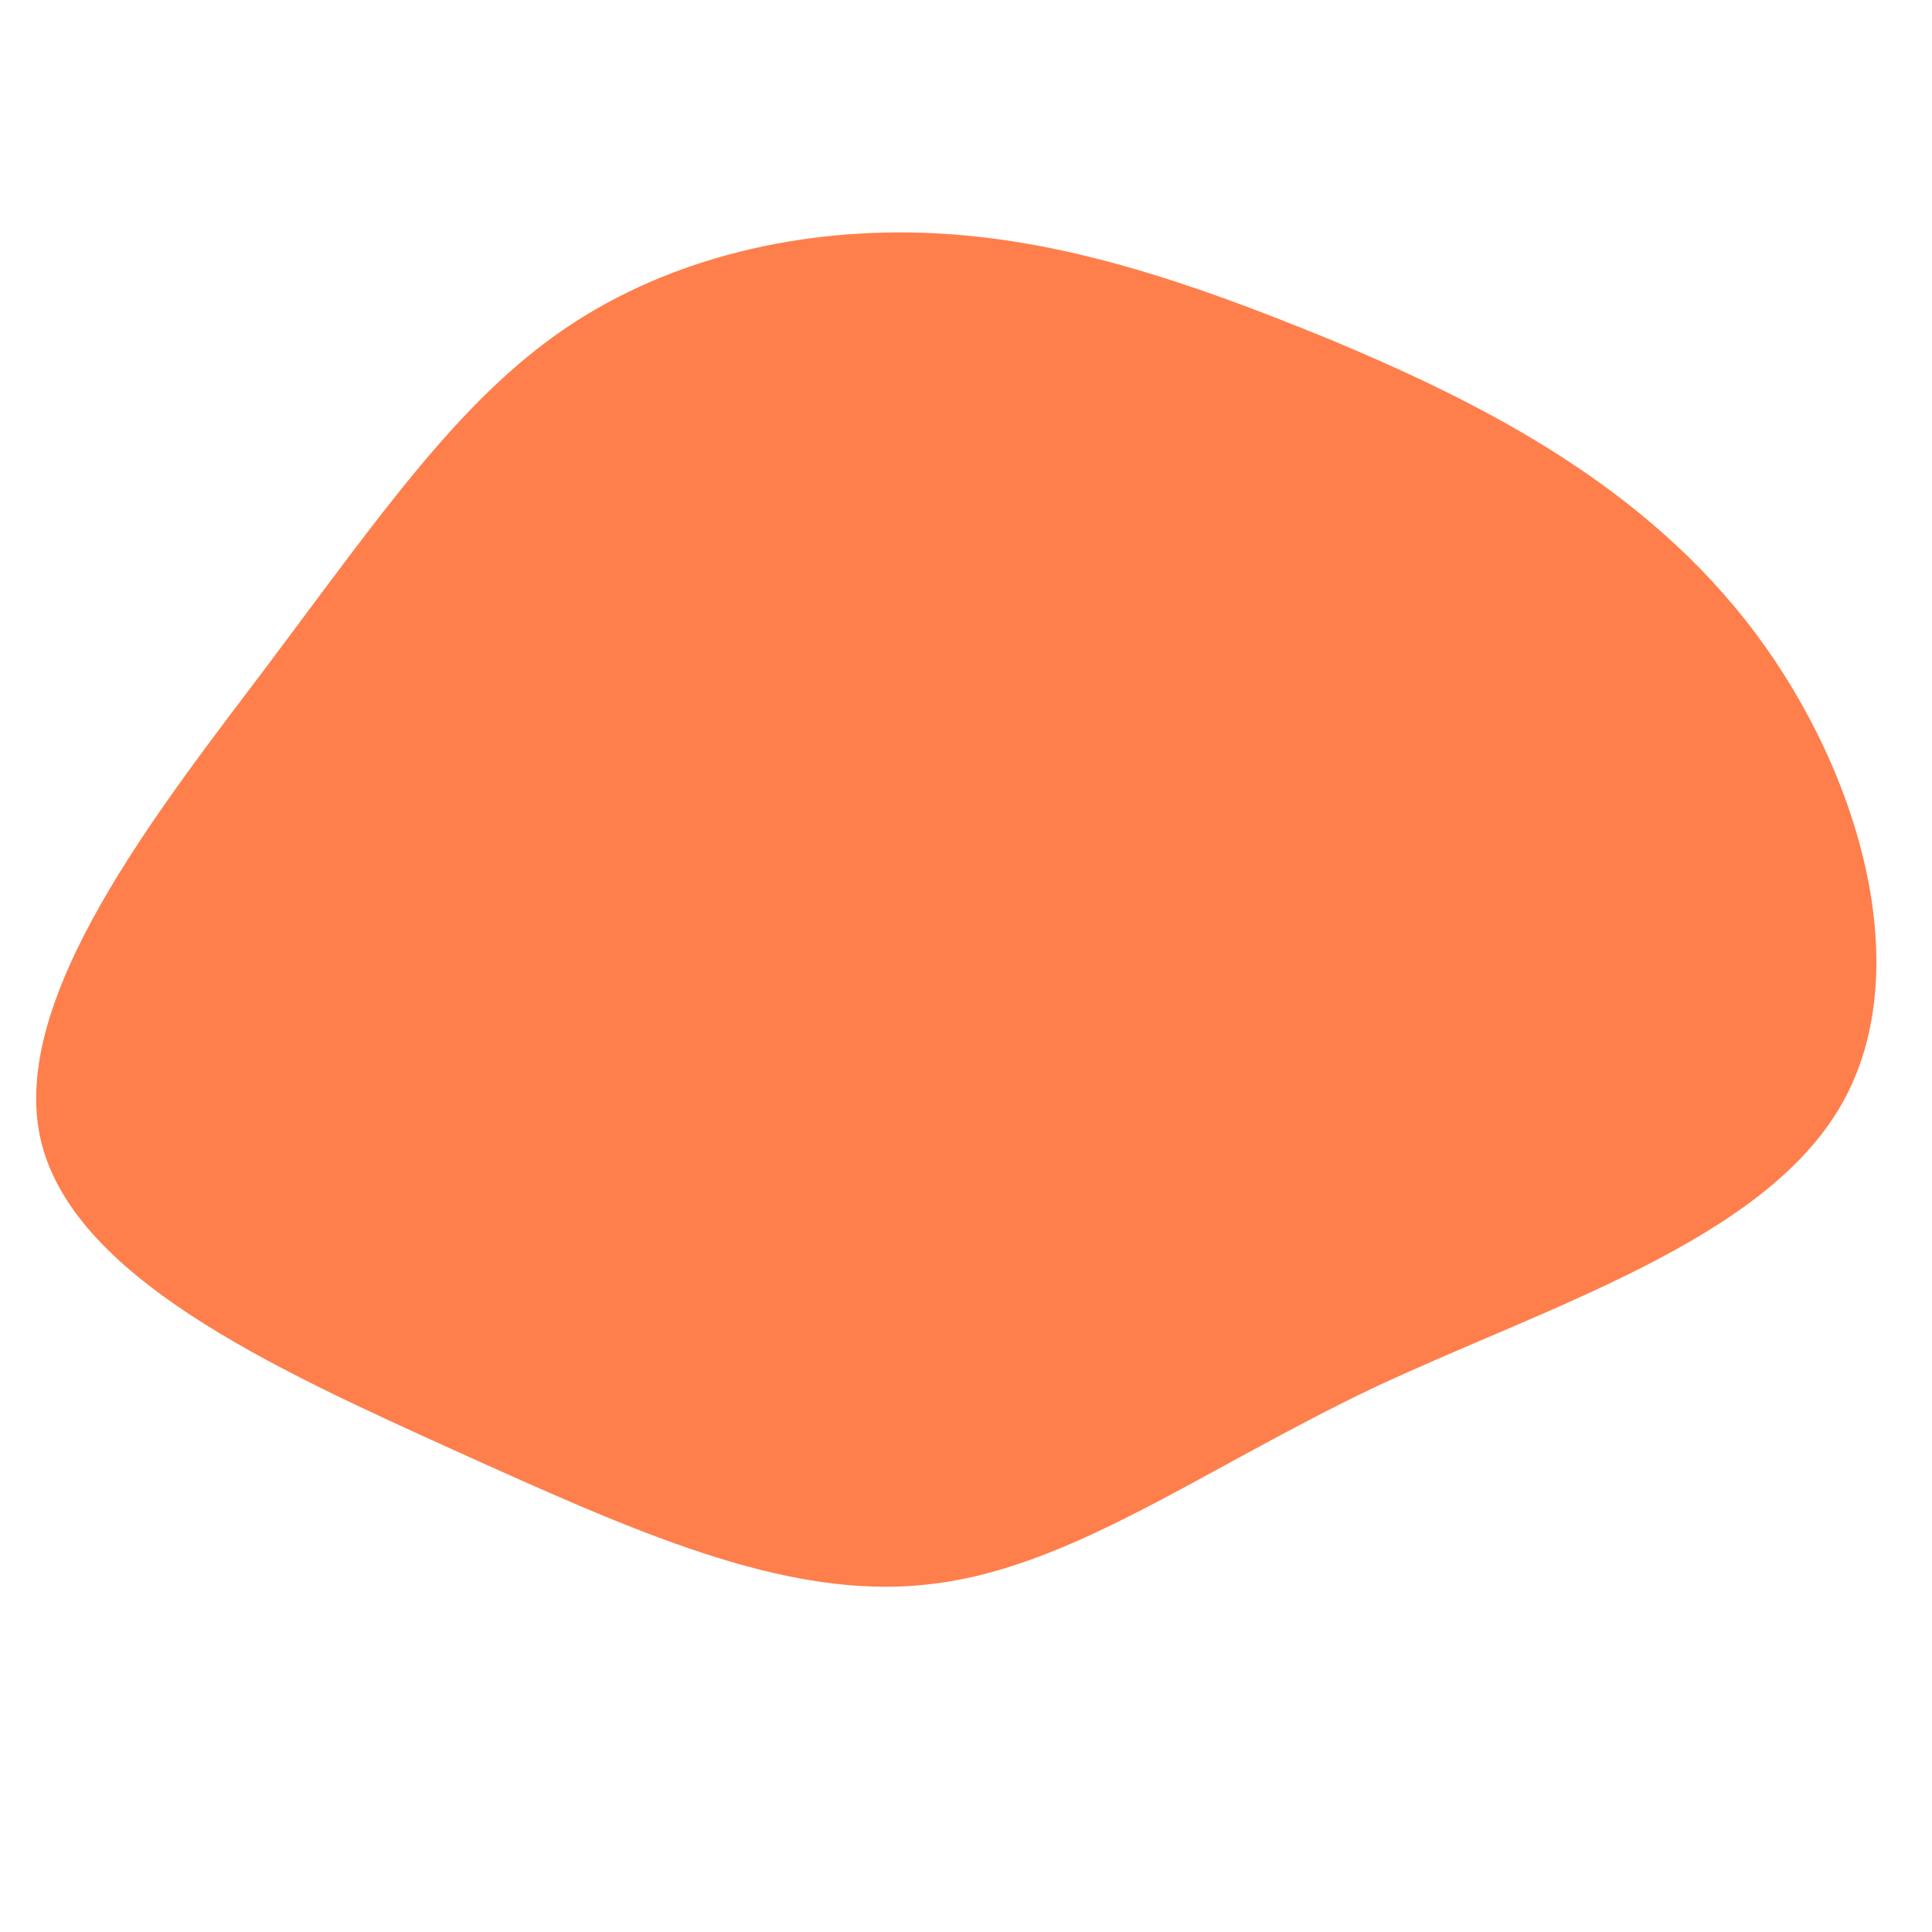
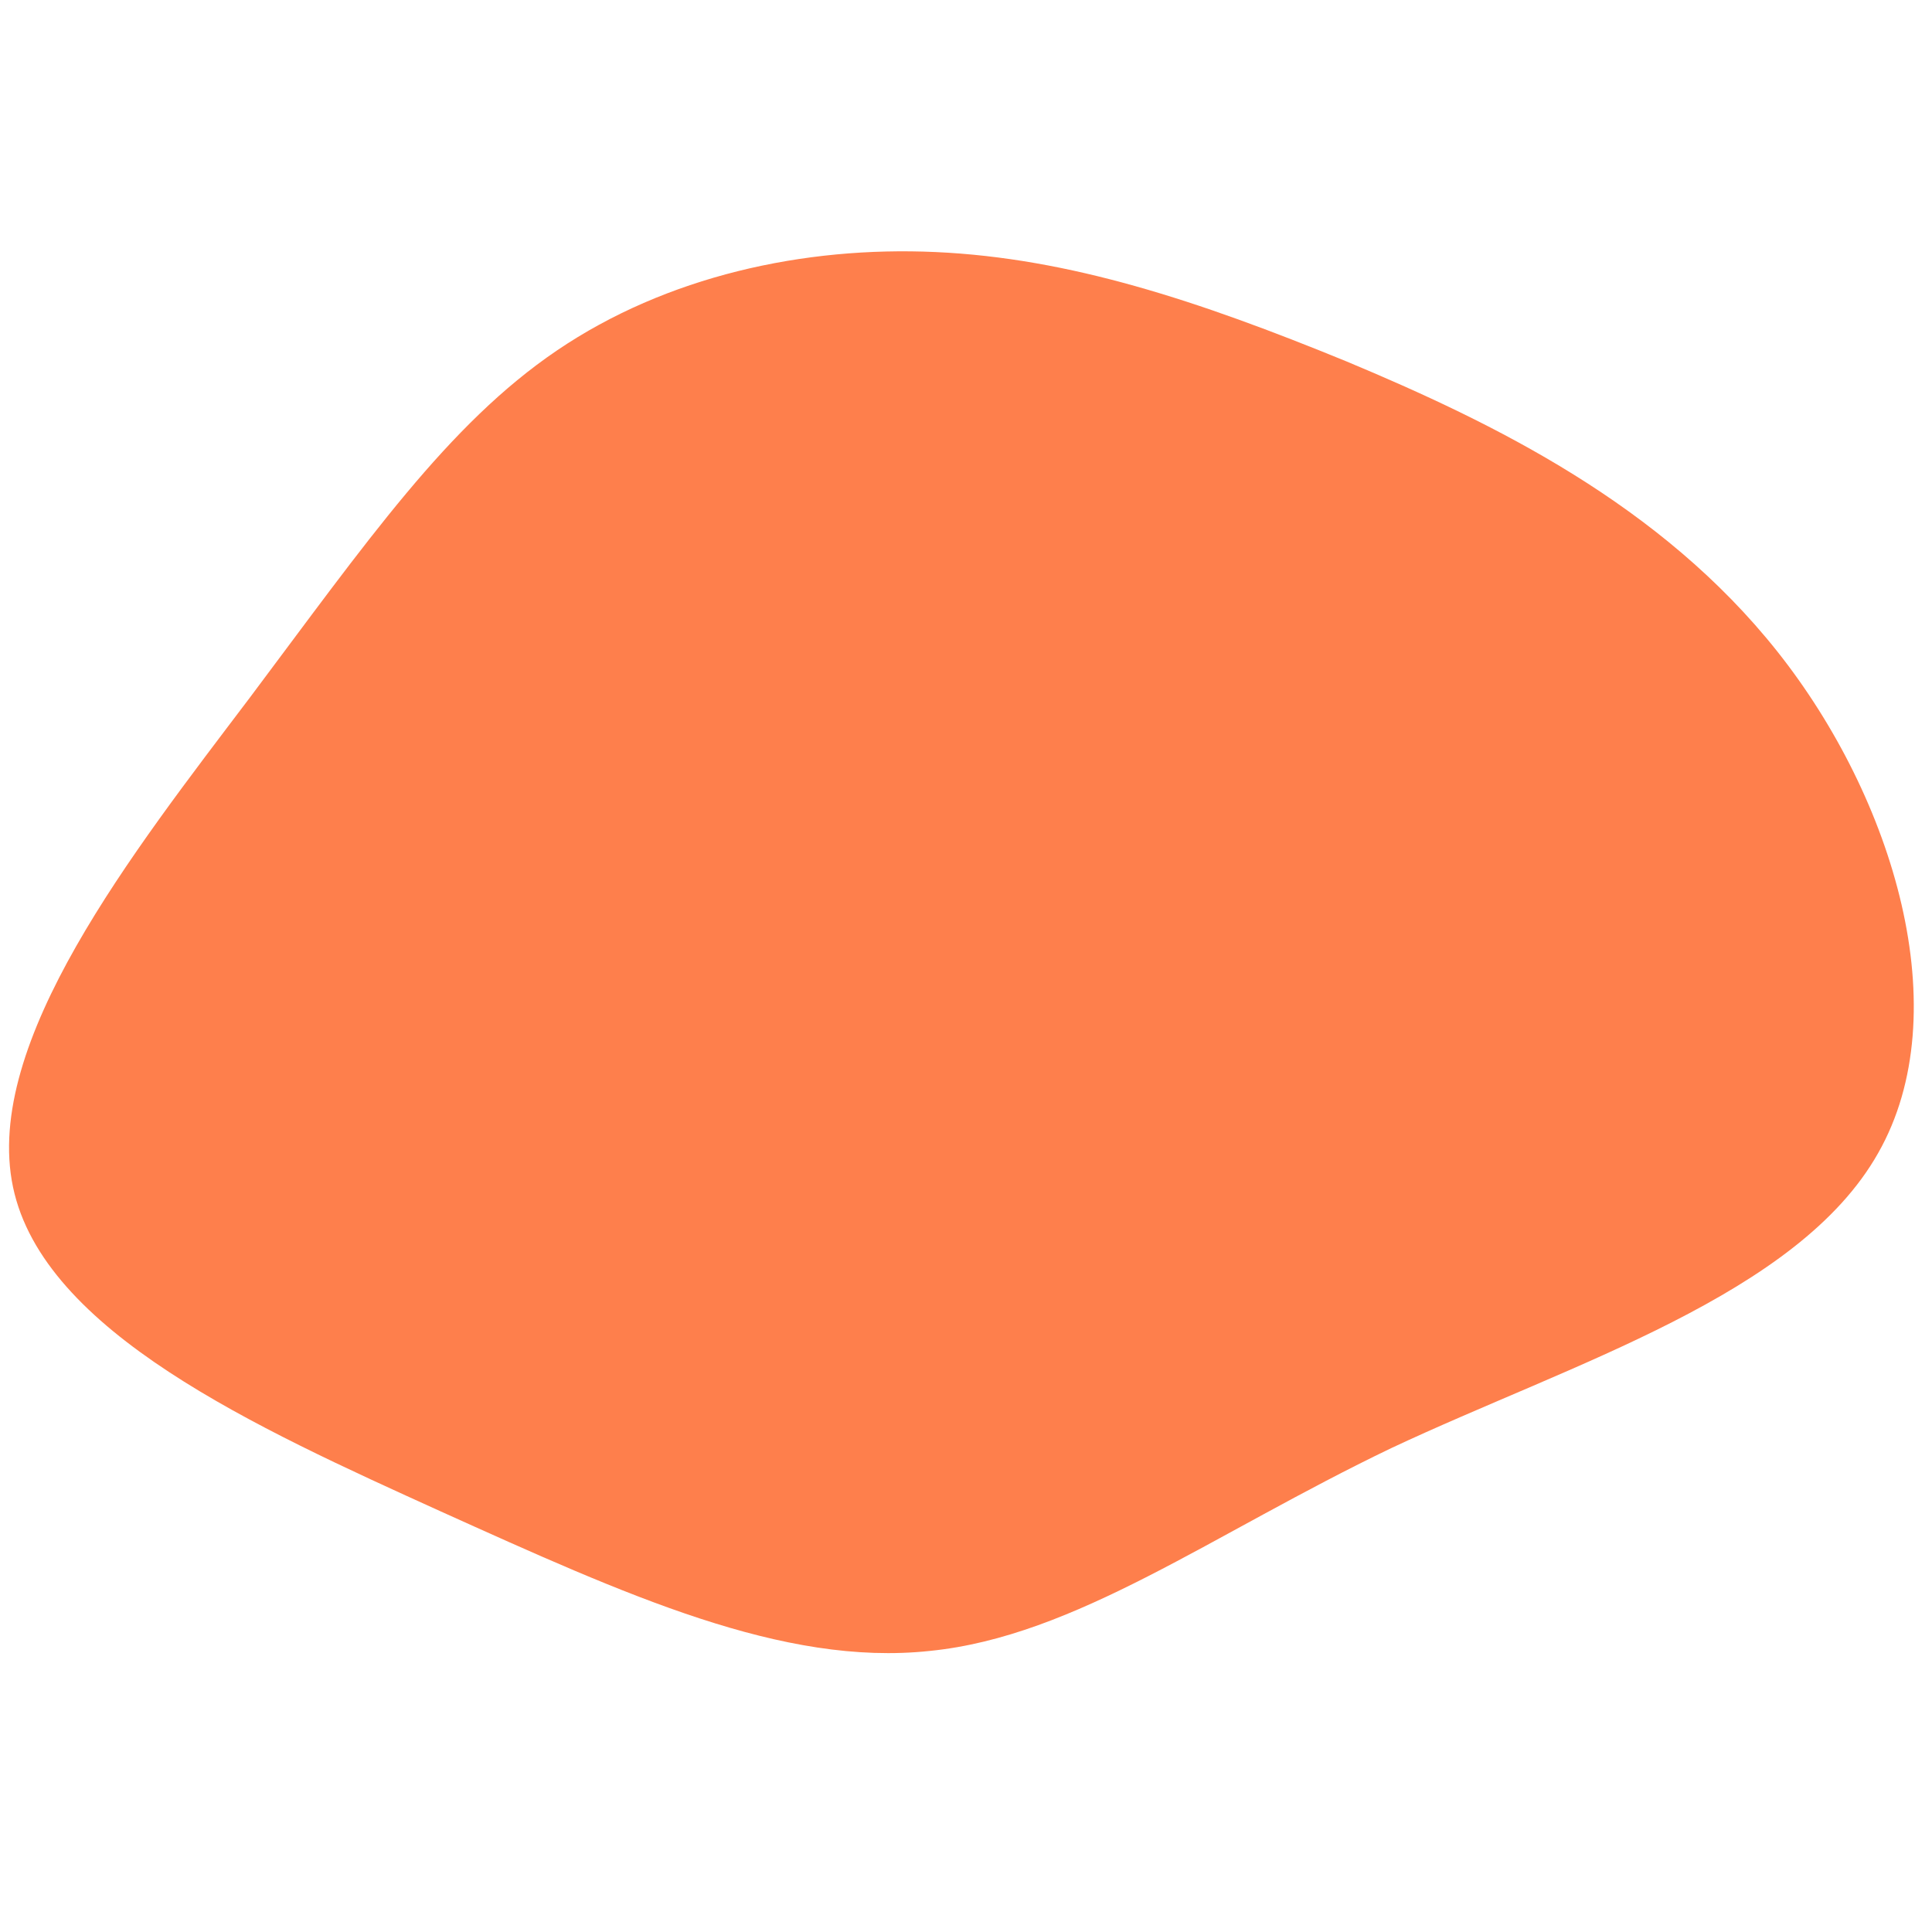
- <svg xmlns="http://www.w3.org/2000/svg" viewBox="0 0 30 30" version="1.1" id="svg4" width="30" height="30">
+ <svg xmlns="http://www.w3.org/2000/svg" viewBox="0 0 120 120" version="1.1" id="svg4" width="120" height="120">
  <defs id="defs8" />
-   <path fill="#fe7f4c" d="m 20.623,5.259 c 2.222,0.929 4.718,2.15 6.467,4.354 1.749,2.204 2.714,5.41 1.512,7.524 -1.202,2.131 -4.591,3.152 -7.305,4.427 -2.696,1.293 -4.736,2.824 -6.922,3.042 C 12.171,24.843 9.821,23.768 7.034,22.511 4.265,21.254 1.077,19.815 0.621,17.647 0.166,15.479 2.425,12.619 4.174,10.306 5.922,7.974 7.143,6.207 8.782,5.096 10.422,3.984 12.48,3.529 14.466,3.62 c 2.004,0.091 3.935,0.729 6.157,1.64 z" id="path2" style="stroke-width:0.182" />
+   <path fill="#fe7f4c" d="m 83.621,22.443 c 9.201,3.847 19.534,8.9 26.775,18.026 7.241,9.126 11.238,22.4 6.26,31.149 -4.978,8.824 -19.006,13.048 -30.244,18.328 C 75.249,95.301 66.802,101.637 57.751,102.542 48.625,103.522 38.896,99.072 27.356,93.868 15.892,88.664 2.693,82.706 0.808,73.73 -1.078,64.755 8.274,52.914 15.515,43.335 22.755,33.681 27.809,26.365 34.597,21.765 c 6.788,-4.601 15.311,-6.486 23.532,-6.109 8.296,0.377 16.291,3.017 25.493,6.788 z" id="path2" style="stroke-width:0.754" />
</svg>
